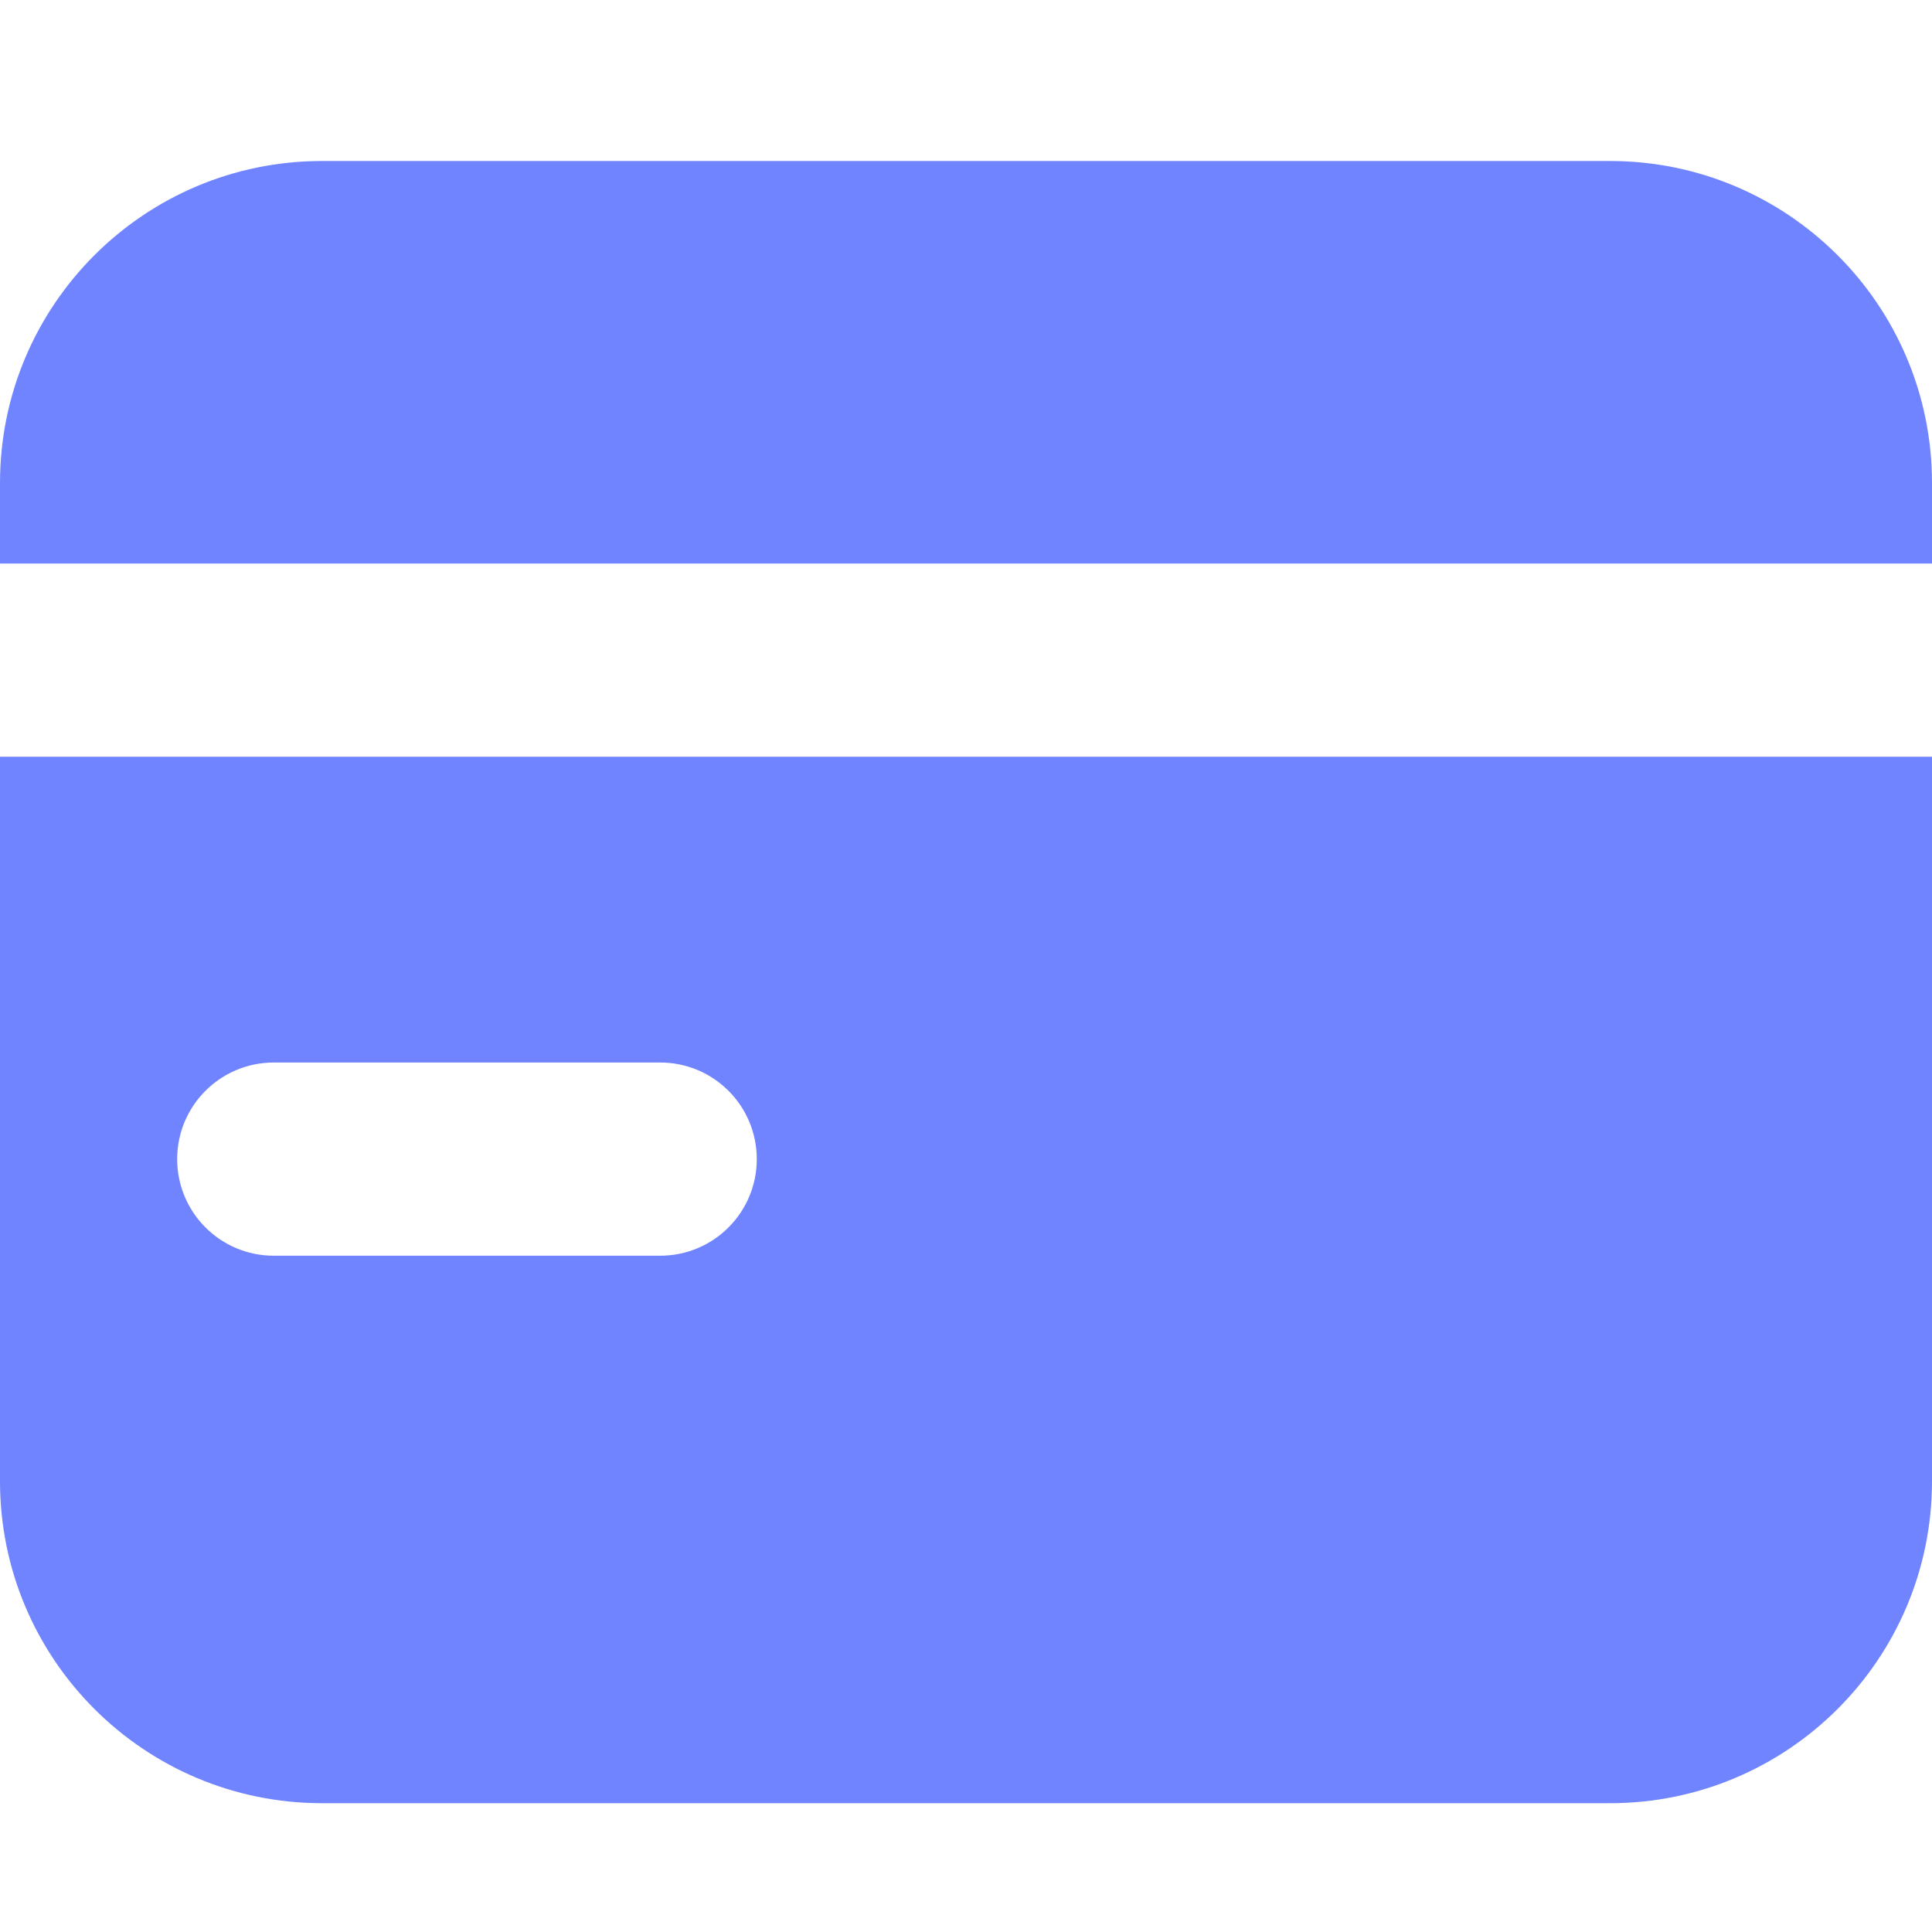
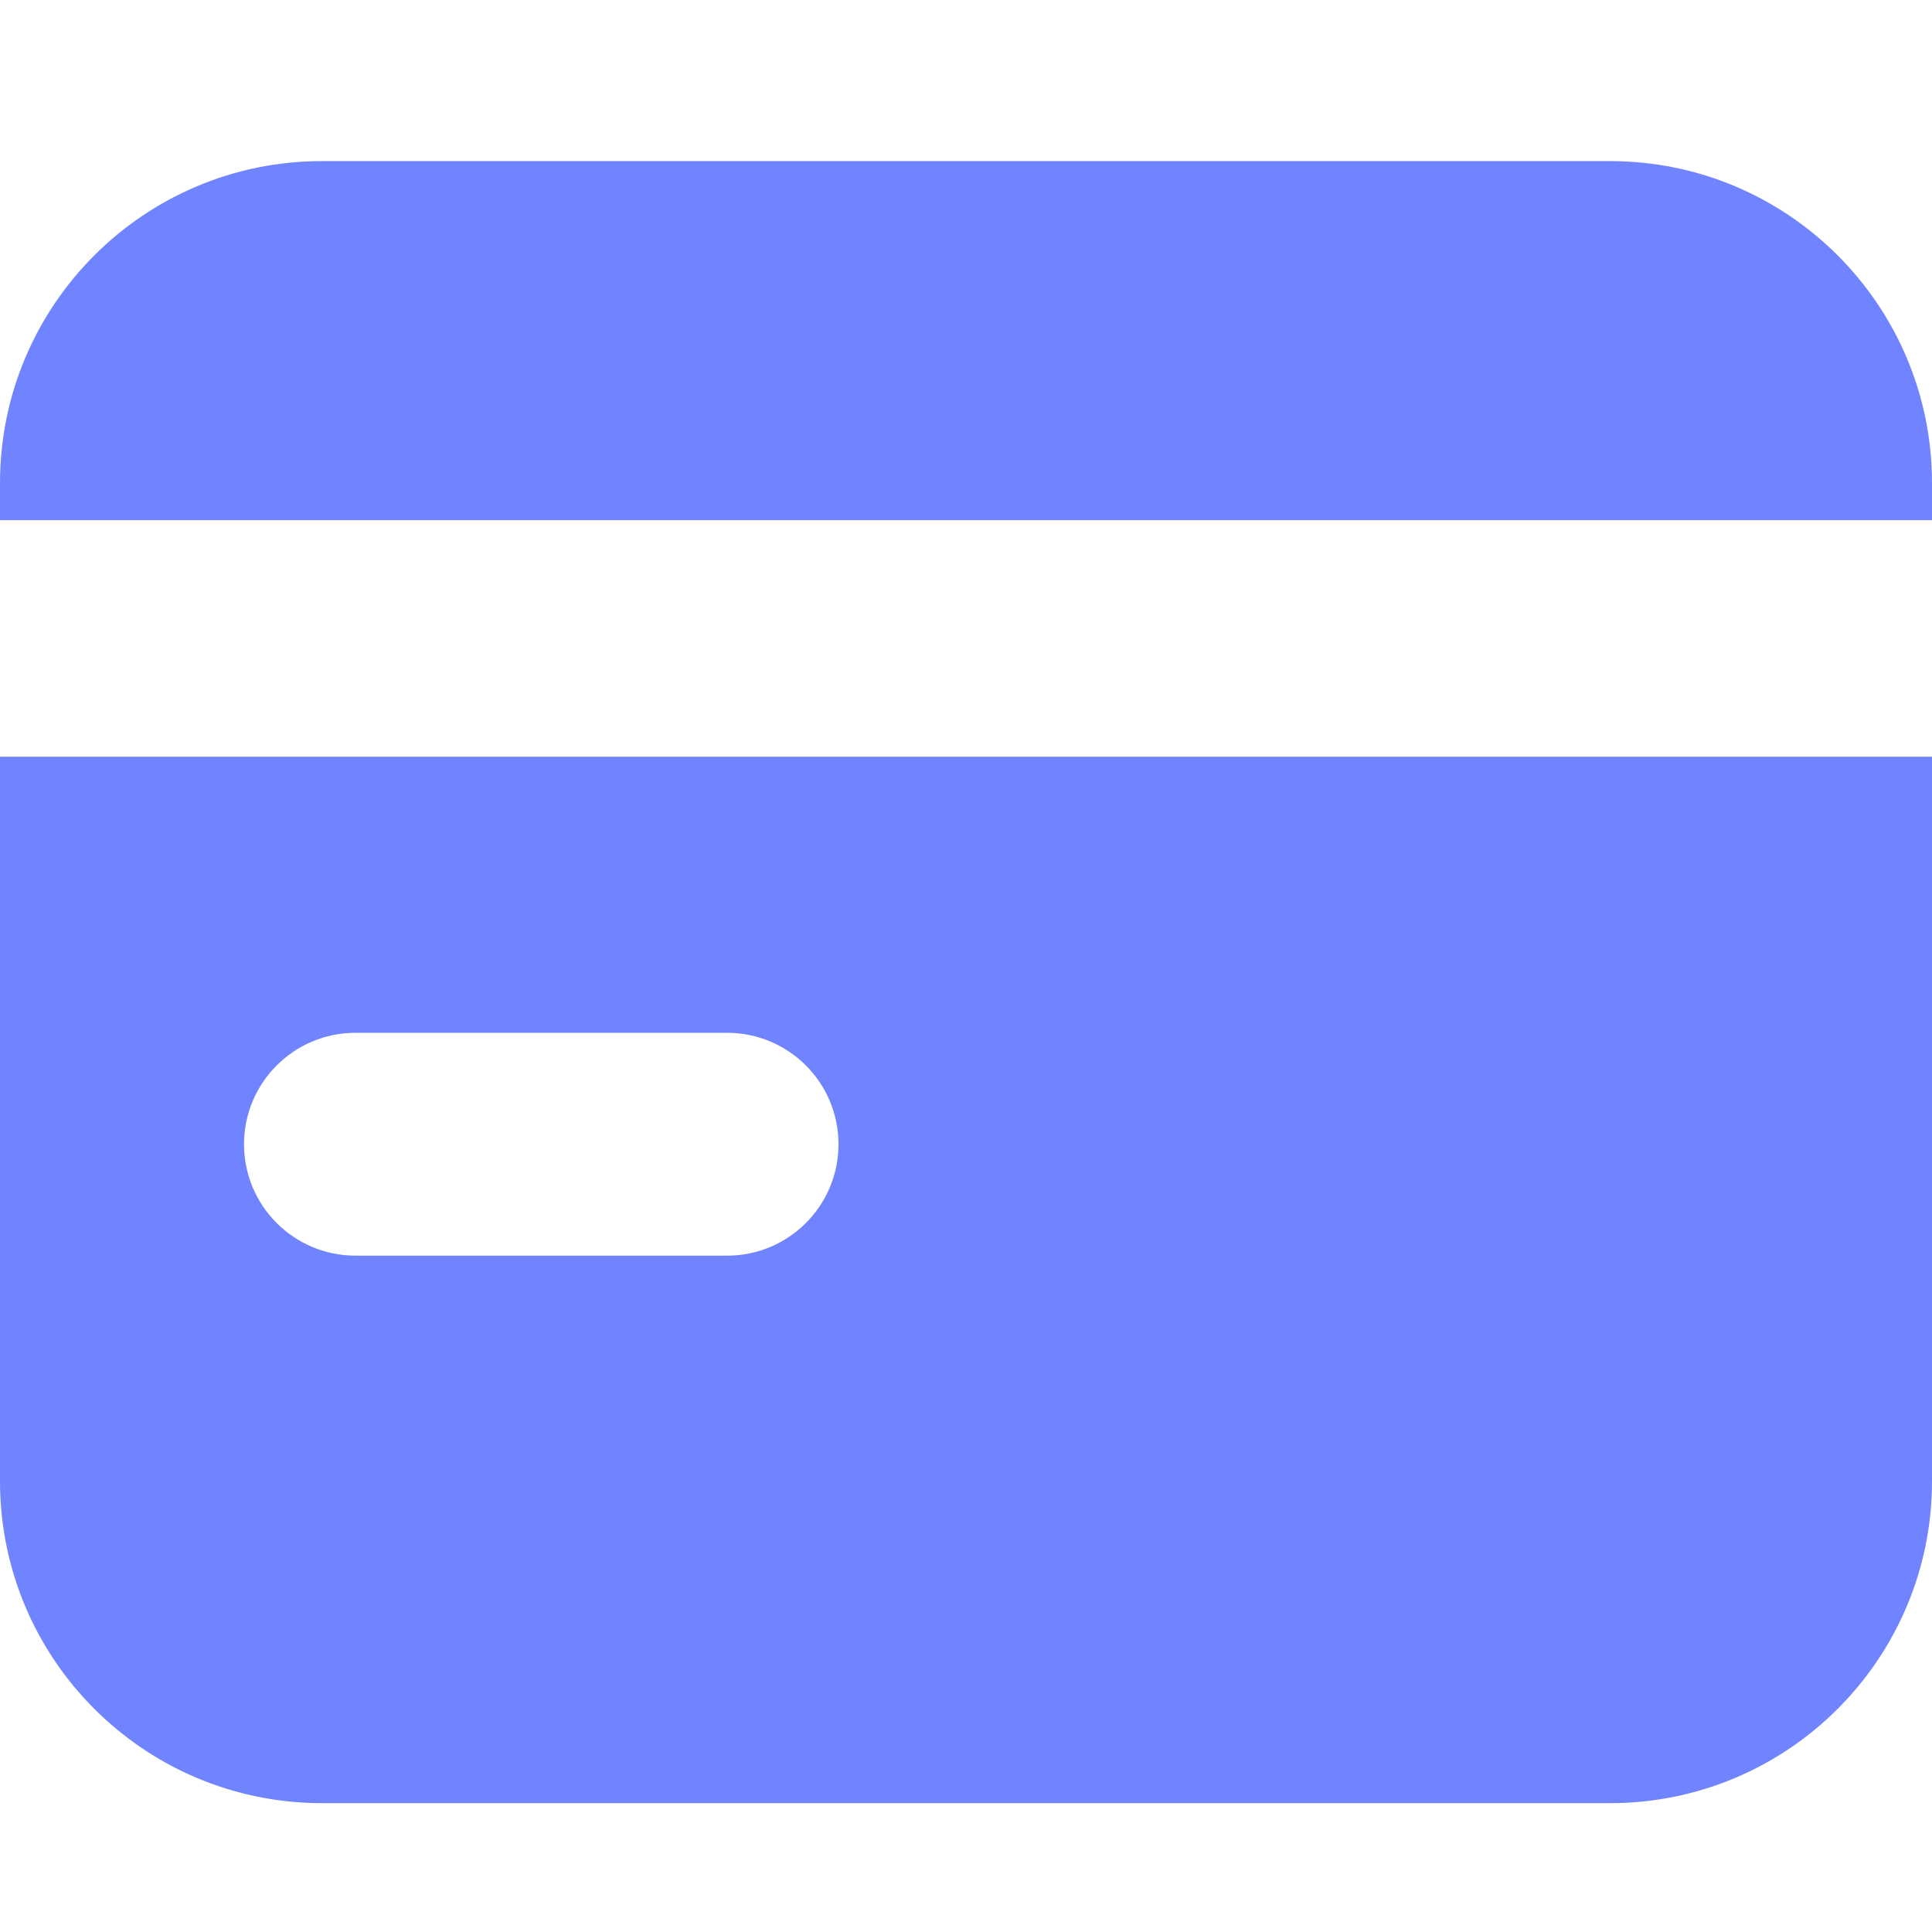
- <svg xmlns="http://www.w3.org/2000/svg" width="24" height="24" viewBox="0 0 24 24" fill="none">
-   <path fill-rule="evenodd" clip-rule="evenodd" d="M0 6C0 3.791 1.791 2 4 2H20C22.209 2 24 3.791 24 6V7H0V6ZM0 9.4H24V18.4C24 20.609 22.209 22.4 20 22.4H4C1.791 22.4 0 20.609 0 18.4V9.4ZM3.401 13.199C2.738 13.199 2.201 13.736 2.201 14.399C2.201 15.062 2.738 15.599 3.401 15.599H8.201C8.864 15.599 9.401 15.062 9.401 14.399C9.401 13.736 8.864 13.199 8.201 13.199H3.401Z" fill="#7084FF" />
+ <svg xmlns="http://www.w3.org/2000/svg" width="26" height="26" viewBox="0 0 26 26" fill="none">
+   <path fill-rule="evenodd" clip-rule="evenodd" d="M0 19.933V10.184H26V19.933C26 22.326 24.06 24.266 21.667 24.266H4.333C1.94 24.266 0 22.326 0 19.933ZM4.784 13.899C3.956 13.899 3.284 14.57 3.284 15.399C3.284 16.227 3.956 16.898 4.784 16.898H9.784C10.613 16.898 11.284 16.227 11.284 15.399C11.284 14.57 10.613 13.899 9.784 13.899H4.784Z" fill="#7084FF" />
+   <path fill-rule="evenodd" clip-rule="evenodd" d="M4.333 2.168C1.94 2.168 0 4.108 0 6.501V7H26V6.501C26 4.108 24.06 2.168 21.667 2.168H4.333Z" fill="#7084FF" />
</svg>
